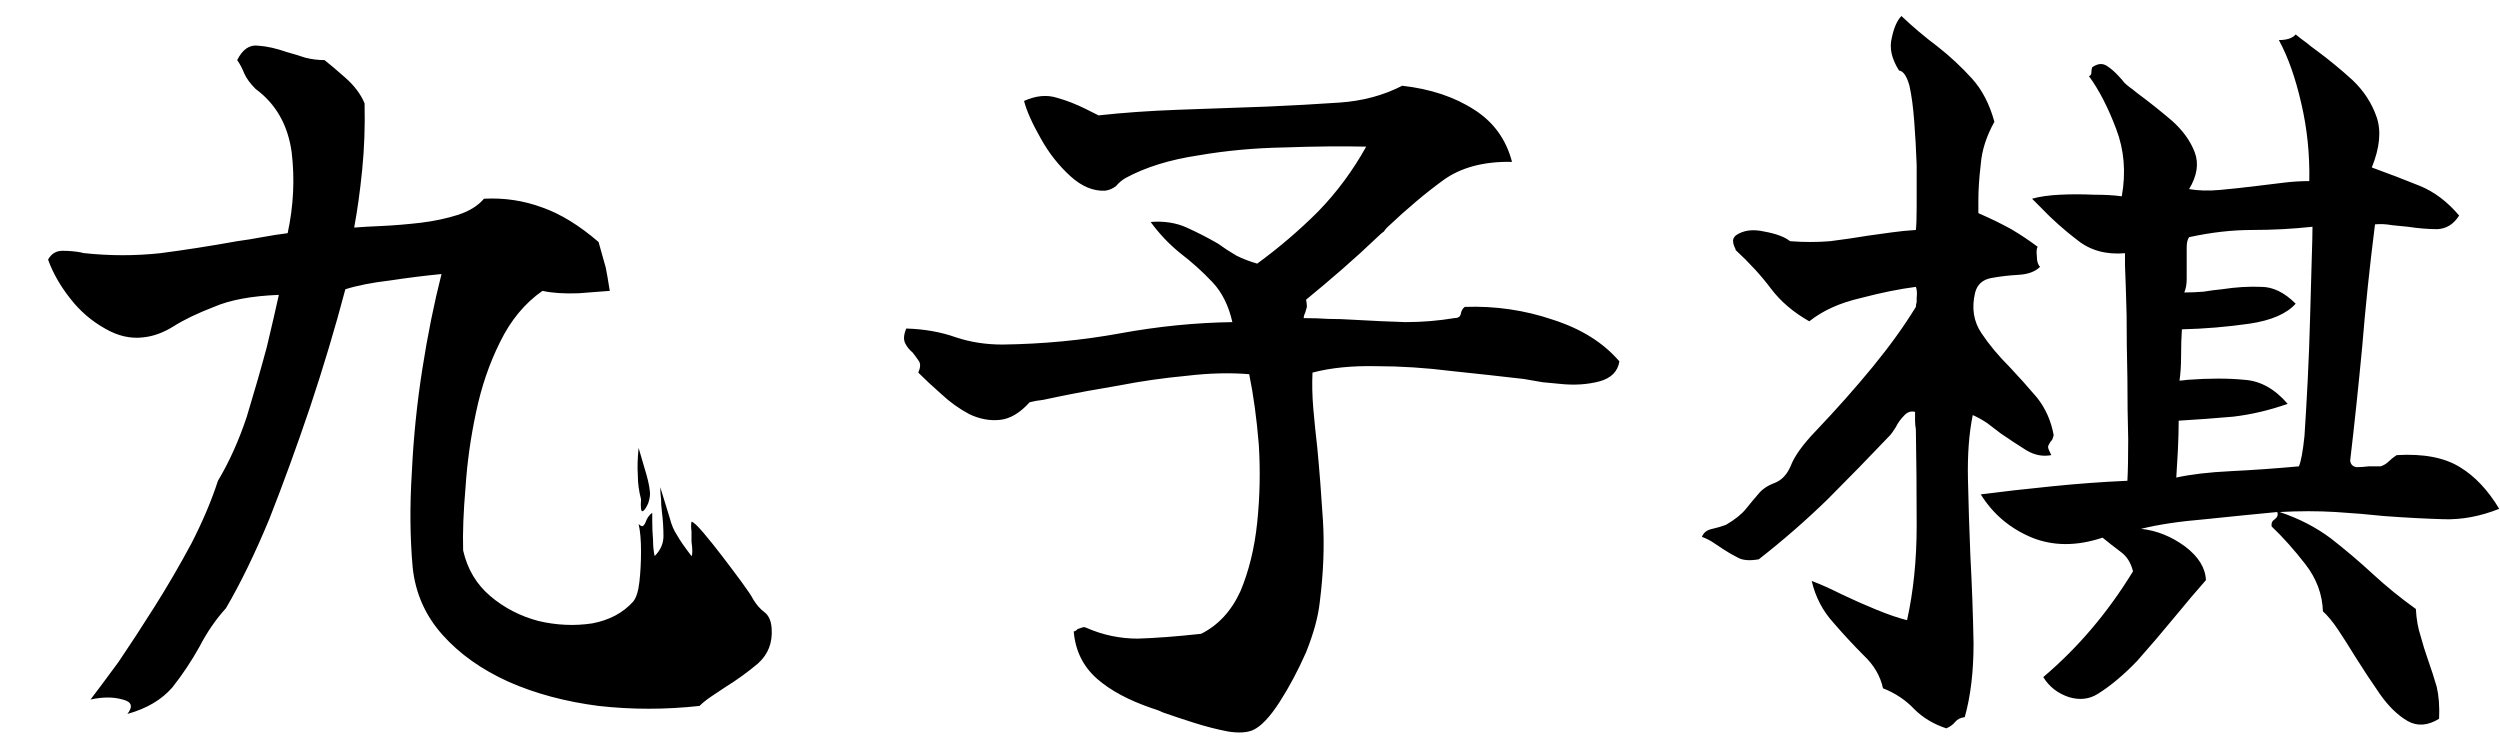
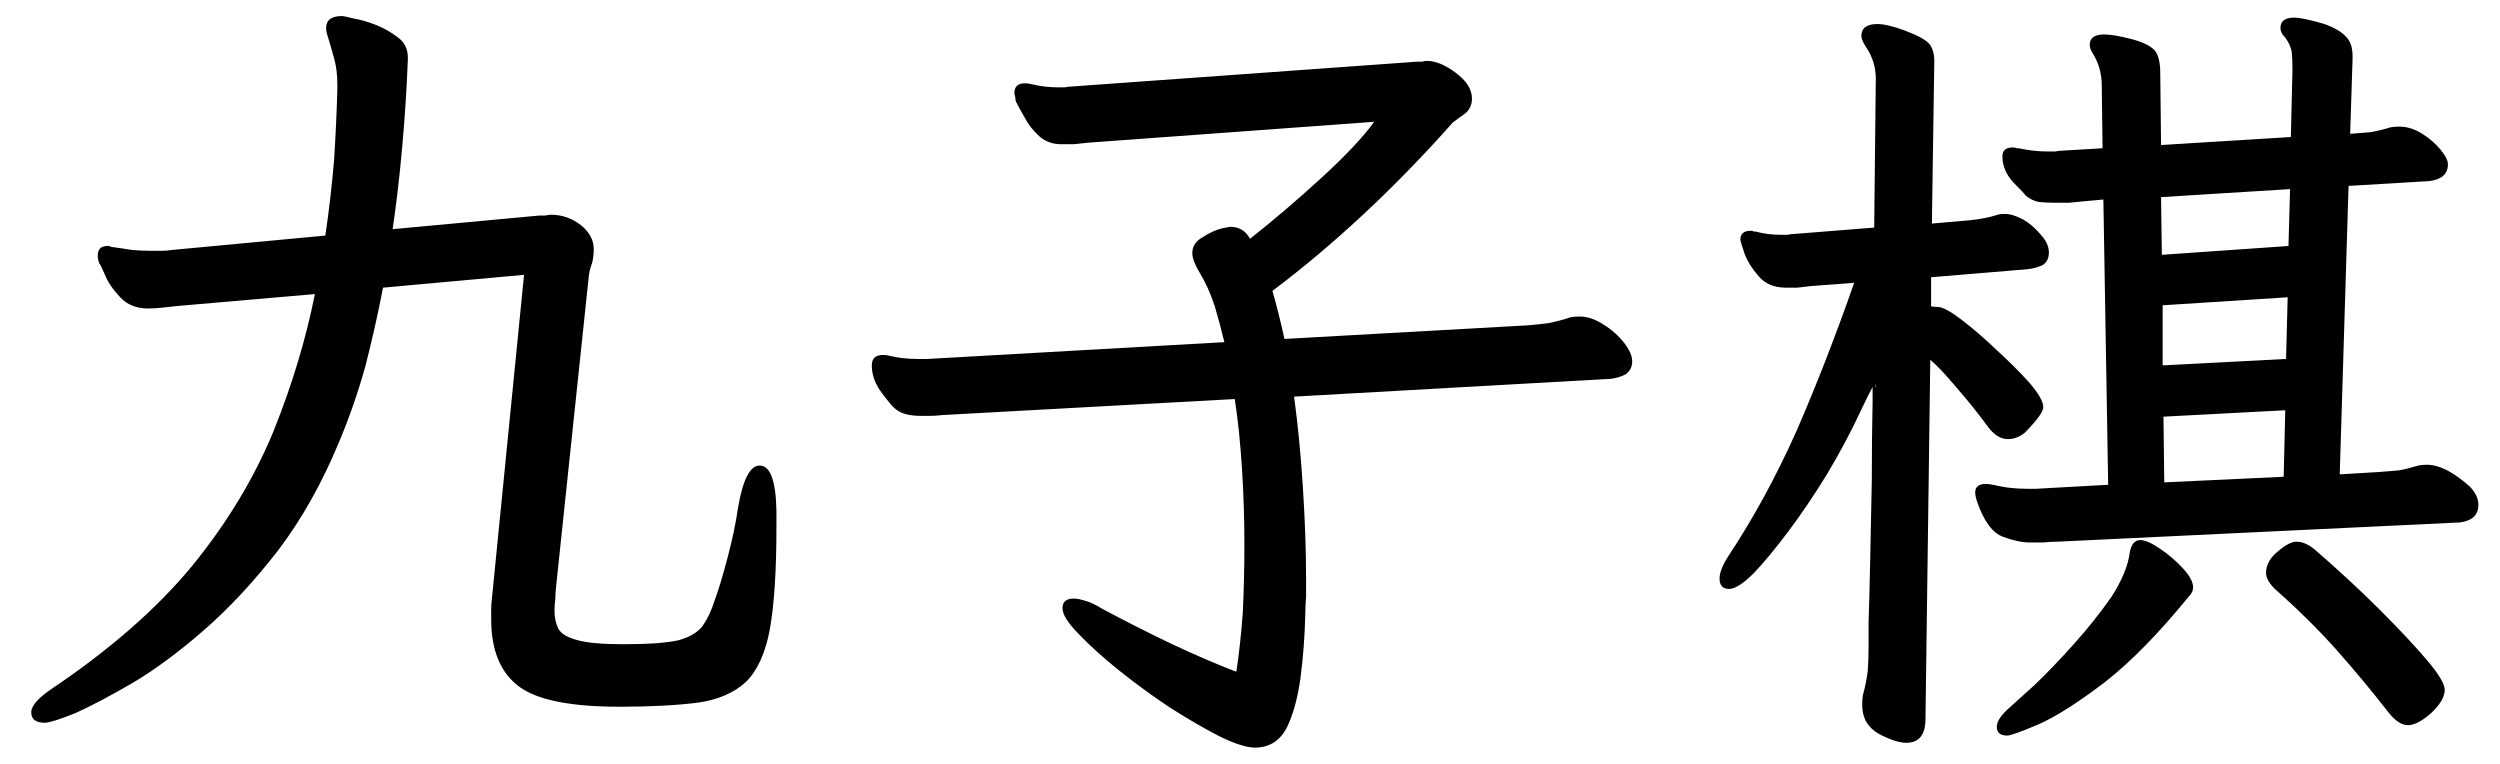
- <svg xmlns="http://www.w3.org/2000/svg" viewBox="0 -848 3120 936">
-   <path d="M963 -64Q965 -37 946 -20Q927 -4 906 9Q897 15 888 21Q879 27 873 33Q809 40 747 33Q685 25 635 3Q584 -20 552 -56Q520 -92 515 -140Q510 -196 514 -259Q517 -323 527 -387Q537 -451 551 -506Q520 -503 487 -498Q453 -494 431 -487Q412 -415 387 -340Q362 -266 336 -200Q309 -135 282 -89Q263 -68 249 -41Q234 -14 215 10Q195 33 159 43Q170 29 153 25Q136 20 113 25Q126 8 148 -22Q169 -53 193 -91Q217 -129 239 -170Q260 -211 272 -248Q293 -283 308 -328Q322 -374 333 -415Q343 -457 348 -480Q297 -478 267 -465Q236 -453 217 -441Q198 -429 179 -427Q155 -424 131 -438Q106 -452 88 -475Q69 -499 60 -524Q66 -535 78 -535Q90 -535 101 -533Q104 -532 106 -532Q153 -527 200 -532Q246 -538 296 -547Q311 -549 327 -552Q343 -555 359 -557Q370 -608 364 -658Q357 -709 319 -737Q309 -747 305 -756Q301 -766 296 -773Q306 -793 322 -791Q338 -790 358 -783Q369 -780 381 -776Q393 -773 405 -773Q414 -766 431 -751Q448 -736 455 -719Q456 -676 452 -636Q448 -596 442 -564Q454 -565 477 -566Q499 -567 525 -570Q550 -573 572 -580Q593 -587 604 -600Q642 -602 677 -589Q711 -577 747 -546Q753 -525 756 -514Q758 -504 761 -485Q748 -484 722 -482Q695 -481 677 -485Q644 -462 624 -421Q604 -381 594 -333Q584 -286 581 -240Q577 -194 578 -161Q586 -126 612 -104Q638 -82 672 -73Q706 -65 739 -70Q771 -76 790 -97Q796 -104 798 -122Q800 -140 800 -160Q800 -181 797 -194Q801 -190 803 -192Q805 -194 806 -197Q807 -200 809 -203Q811 -206 814 -208Q814 -205 814 -198Q814 -186 815 -174Q815 -163 817 -154Q828 -165 828 -179Q828 -194 826 -210Q825 -218 825 -225Q824 -233 824 -240Q832 -214 836 -201Q839 -189 845 -180Q850 -171 863 -154Q864 -155 864 -160Q864 -165 863 -172Q863 -178 863 -185Q862 -192 863 -197Q867 -196 878 -183Q889 -170 902 -153Q915 -136 926 -121Q937 -106 940 -100Q946 -90 954 -84Q962 -78 963 -64ZM811 -235Q812 -229 809 -220Q805 -211 802 -210Q799 -209 800 -225Q796 -240 796 -255Q795 -270 797 -289Q798 -285 804 -265Q810 -246 811 -235ZM2021 -397Q2018 -378 1996 -372Q1973 -366 1946 -369Q1936 -370 1925 -371Q1914 -373 1902 -375Q1859 -380 1811 -385Q1763 -391 1718 -391Q1672 -392 1638 -383Q1637 -362 1639 -338Q1641 -315 1644 -289Q1648 -247 1651 -199Q1654 -151 1647 -96Q1644 -69 1630 -34Q1615 0 1597 28Q1579 56 1564 63Q1553 68 1533 65Q1512 61 1490 54Q1468 47 1451 41Q1447 39 1444 38Q1441 37 1438 36Q1394 21 1369 -1Q1343 -24 1340 -60Q1342 -60 1345 -63Q1348 -64 1351 -65Q1353 -66 1357 -64Q1387 -51 1420 -51Q1453 -52 1499 -57Q1531 -73 1548 -110Q1564 -148 1569 -196Q1574 -244 1571 -293Q1567 -342 1559 -381Q1523 -384 1481 -379Q1438 -375 1397 -367Q1355 -360 1321 -353Q1311 -351 1302 -349Q1293 -348 1285 -346Q1267 -326 1248 -324Q1229 -322 1210 -331Q1191 -341 1175 -356Q1158 -371 1146 -383Q1150 -392 1147 -397Q1143 -403 1139 -408Q1133 -413 1130 -419Q1126 -426 1131 -438Q1165 -437 1193 -427Q1220 -418 1251 -418Q1327 -419 1398 -432Q1469 -445 1538 -446Q1531 -477 1513 -496Q1494 -516 1473 -532Q1452 -549 1436 -571Q1461 -573 1481 -564Q1501 -555 1520 -544Q1531 -536 1543 -529Q1555 -523 1569 -519Q1610 -549 1645 -584Q1680 -620 1705 -665Q1659 -666 1603 -664Q1547 -663 1495 -654Q1442 -646 1405 -626Q1398 -622 1393 -616Q1387 -611 1379 -610Q1357 -609 1336 -628Q1314 -648 1299 -675Q1283 -703 1278 -722Q1300 -732 1319 -726Q1337 -721 1355 -712Q1359 -710 1363 -708Q1367 -706 1371 -704Q1416 -709 1470 -711Q1524 -713 1582 -715Q1628 -717 1672 -720Q1715 -723 1750 -741Q1803 -735 1840 -711Q1876 -688 1887 -646Q1834 -647 1801 -623Q1768 -599 1731 -564Q1729 -562 1727 -559Q1724 -557 1721 -554Q1698 -532 1675 -512Q1652 -492 1630 -474Q1631 -469 1631 -465Q1630 -461 1629 -458Q1627 -454 1627 -451Q1643 -451 1658 -450Q1673 -450 1688 -449Q1722 -447 1754 -446Q1785 -446 1815 -451Q1822 -451 1823 -456Q1824 -462 1828 -465Q1885 -467 1938 -449Q1991 -432 2021 -397ZM3119 -213Q3084 -199 3050 -200Q3015 -201 2975 -204Q2947 -207 2915 -209Q2882 -211 2845 -209Q2881 -197 2909 -176Q2936 -155 2962 -131Q2987 -108 3015 -88Q3016 -69 3021 -54Q3025 -39 3030 -25Q3036 -8 3041 9Q3045 26 3044 49Q3023 62 3005 52Q2986 41 2970 18Q2954 -5 2939 -29Q2928 -47 2918 -62Q2908 -77 2899 -85Q2898 -117 2877 -144Q2856 -171 2835 -191Q2834 -197 2839 -200Q2844 -204 2842 -209Q2800 -205 2752 -200Q2704 -196 2672 -188Q2701 -185 2727 -166Q2752 -147 2753 -124Q2737 -106 2714 -78Q2691 -50 2667 -23Q2642 3 2618 18Q2602 28 2582 22Q2561 15 2550 -3Q2615 -58 2662 -135Q2658 -151 2647 -159Q2635 -168 2624 -177Q2576 -161 2536 -177Q2495 -194 2472 -231Q2510 -236 2560 -241Q2609 -246 2655 -248Q2656 -266 2656 -300Q2655 -335 2655 -376Q2654 -418 2654 -455Q2653 -493 2652 -517Q2652 -528 2652 -532Q2617 -529 2593 -548Q2568 -567 2547 -589Q2544 -592 2542 -594Q2539 -597 2536 -600Q2550 -604 2571 -605Q2591 -606 2613 -605Q2634 -605 2648 -603Q2656 -648 2641 -687Q2626 -727 2607 -753Q2610 -754 2610 -757Q2610 -761 2611 -764Q2621 -771 2629 -766Q2637 -761 2645 -752Q2648 -749 2651 -745Q2654 -742 2658 -739Q2661 -737 2667 -732Q2690 -715 2711 -697Q2731 -679 2739 -658Q2747 -637 2732 -612Q2749 -609 2771 -611Q2793 -613 2817 -616Q2833 -618 2850 -620Q2866 -622 2882 -622Q2883 -672 2872 -719Q2861 -767 2844 -798Q2859 -798 2865 -805Q2871 -800 2878 -795Q2884 -790 2891 -785Q2914 -768 2936 -748Q2957 -728 2966 -702Q2975 -676 2960 -639Q2993 -627 3020 -616Q3047 -605 3069 -579Q3059 -563 3042 -562Q3025 -562 3005 -565Q2995 -566 2985 -567Q2974 -569 2964 -568Q2954 -489 2948 -415Q2941 -341 2933 -273Q2934 -266 2941 -265Q2948 -265 2956 -266Q2960 -266 2964 -266Q2968 -266 2971 -266Q2977 -268 2981 -272Q2985 -276 2991 -280Q3041 -283 3070 -265Q3098 -248 3119 -213ZM2563 -305Q2562 -301 2561 -299Q2559 -297 2558 -295Q2556 -292 2556 -290Q2556 -288 2560 -280Q2544 -277 2529 -286Q2513 -296 2497 -307Q2488 -314 2480 -320Q2471 -326 2462 -330Q2455 -296 2456 -250Q2457 -204 2459 -155Q2462 -99 2463 -45Q2463 8 2452 47Q2444 48 2440 53Q2436 58 2429 61Q2405 53 2389 37Q2373 20 2350 11Q2345 -12 2326 -30Q2307 -49 2288 -71Q2268 -93 2261 -123Q2277 -117 2299 -106Q2320 -96 2342 -87Q2364 -78 2380 -74Q2392 -128 2392 -192Q2392 -257 2391 -312Q2390 -318 2390 -323Q2390 -329 2390 -334Q2382 -336 2376 -329Q2370 -323 2366 -315Q2361 -307 2359 -305Q2320 -264 2281 -225Q2241 -186 2195 -150Q2178 -147 2169 -152Q2159 -157 2150 -163Q2144 -167 2138 -171Q2132 -175 2124 -178Q2127 -186 2137 -188Q2146 -190 2154 -193Q2171 -203 2179 -213Q2187 -223 2194 -231Q2201 -240 2214 -245Q2228 -250 2235 -267Q2242 -285 2266 -310Q2305 -351 2337 -390Q2369 -429 2391 -465Q2391 -468 2392 -471Q2392 -474 2392 -476Q2393 -485 2391 -490Q2360 -486 2322 -476Q2283 -467 2258 -447Q2228 -464 2210 -488Q2192 -512 2166 -536Q2166 -536 2166 -537Q2163 -543 2163 -546Q2162 -550 2166 -554Q2180 -564 2202 -559Q2224 -555 2234 -547Q2260 -545 2284 -547Q2308 -550 2332 -554Q2346 -556 2361 -558Q2375 -560 2391 -561Q2392 -569 2392 -591Q2392 -614 2392 -642Q2391 -670 2389 -696Q2387 -723 2383 -741Q2378 -759 2370 -760Q2356 -782 2361 -801Q2365 -820 2373 -828Q2394 -808 2418 -790Q2441 -772 2461 -750Q2480 -729 2489 -696Q2474 -669 2472 -643Q2469 -618 2469 -598Q2469 -593 2469 -589Q2469 -586 2469 -582Q2492 -572 2510 -562Q2527 -552 2543 -540Q2541 -537 2542 -528Q2542 -519 2546 -515Q2537 -506 2519 -505Q2501 -504 2485 -501Q2469 -498 2465 -483Q2458 -454 2473 -432Q2487 -411 2508 -390Q2525 -372 2542 -352Q2558 -332 2563 -305ZM2886 -565Q2849 -561 2811 -561Q2773 -561 2732 -552Q2729 -548 2729 -539Q2729 -531 2729 -521Q2729 -511 2729 -500Q2729 -490 2726 -483Q2738 -483 2750 -484Q2762 -486 2773 -487Q2799 -491 2822 -490Q2844 -490 2865 -469Q2848 -450 2807 -444Q2765 -438 2723 -437Q2722 -422 2722 -404Q2722 -386 2720 -373Q2723 -373 2730 -374Q2771 -377 2801 -374Q2831 -372 2855 -344Q2821 -332 2787 -328Q2753 -325 2719 -323Q2719 -307 2718 -286Q2717 -266 2716 -252Q2743 -258 2784 -260Q2825 -262 2869 -266Q2873 -275 2876 -304Q2878 -334 2880 -373Q2882 -413 2883 -452Q2884 -492 2885 -523Q2886 -554 2886 -565Z" />
+ <svg xmlns="http://www.w3.org/2000/svg" viewBox="0 -825 3120 953">
+   <path d="M969 -167L969 -187Q968 -244 948 -244Q930 -244 921 -191Q917 -163 908 -129Q899 -95 892 -76Q886 -57 877 -44Q868 -32 847 -26Q825 -21 778 -21Q739 -21 721 -26Q702 -31 697 -40Q692 -50 692 -63Q692 -70 693 -77Q693 -84 694 -93L735 -482Q736 -489 739 -497Q741 -505 741 -514Q741 -531 725 -544Q708 -557 688 -557Q684 -557 681 -556Q677 -556 673 -556L490 -539Q497 -586 502 -642Q507 -698 509 -751L509 -753Q509 -769 497 -778Q484 -788 469 -794Q453 -800 441 -802Q429 -805 427 -805Q407 -805 407 -790Q407 -786 408 -783Q413 -767 417 -752Q421 -738 421 -720L421 -714Q420 -674 417 -626Q413 -578 406 -531L214 -513Q208 -512 202 -512Q195 -512 189 -512Q176 -512 165 -513Q153 -515 138 -517L137 -518Q136 -518 134 -518Q122 -518 122 -506Q122 -501 124 -496Q125 -496 131 -482Q136 -469 150 -454Q163 -440 185 -440Q193 -440 202 -441Q210 -442 220 -443L393 -458Q376 -373 341 -286Q305 -199 240 -119Q174 -39 64 35Q39 52 39 64Q39 77 56 77Q64 77 94 65Q123 52 166 27Q208 2 255 -39Q302 -80 347 -138Q391 -196 423 -273Q442 -318 456 -368Q469 -419 478 -466L654 -482L614 -79Q613 -71 613 -64Q613 -58 613 -52Q613 6 648 32Q682 57 773 57Q831 57 870 52Q908 47 931 26Q953 4 961 -41Q969 -87 969 -167ZM2006 -352L2008 -352Q2020 -353 2029 -358Q2037 -364 2037 -374Q2037 -384 2027 -397Q2016 -411 2001 -420Q1986 -430 1971 -430Q1964 -430 1960 -429Q1948 -425 1934 -422Q1920 -420 1907 -419L1603 -402Q1596 -434 1588 -462Q1644 -504 1701 -557Q1758 -610 1813 -672Q1818 -676 1828 -683Q1837 -690 1837 -702Q1837 -719 1817 -734Q1797 -749 1781 -749Q1778 -749 1775 -748Q1772 -748 1768 -748L1337 -717Q1333 -717 1329 -716Q1325 -716 1320 -716Q1312 -716 1304 -717Q1295 -718 1287 -720Q1284 -721 1279 -721Q1266 -721 1266 -709Q1266 -707 1267 -704Q1267 -701 1268 -698Q1272 -690 1279 -678Q1285 -666 1297 -655Q1308 -645 1325 -645Q1332 -645 1340 -645Q1348 -646 1359 -647L1715 -673Q1694 -644 1648 -602Q1602 -560 1560 -527Q1552 -542 1535 -542L1525 -540Q1513 -537 1501 -529Q1488 -522 1488 -509Q1488 -500 1497 -485Q1508 -467 1516 -443Q1523 -419 1528 -398L1157 -377L1146 -377Q1136 -377 1127 -378Q1118 -379 1110 -381Q1107 -382 1102 -382Q1088 -382 1088 -369Q1088 -351 1101 -334Q1113 -318 1116 -316Q1126 -306 1149 -306Q1154 -306 1161 -306Q1168 -306 1176 -307L1541 -327Q1547 -288 1550 -240Q1553 -193 1553 -146Q1553 -101 1551 -60Q1548 -20 1543 13L1542 13Q1508 0 1463 -21Q1417 -43 1376 -65Q1363 -73 1355 -75Q1346 -78 1340 -78Q1326 -78 1326 -66Q1326 -54 1347 -33Q1367 -12 1397 12Q1427 36 1460 58Q1493 79 1522 94Q1551 108 1566 108Q1593 108 1606 83Q1618 58 1623 21Q1628 -17 1629 -58Q1629 -69 1630 -80Q1630 -91 1630 -102Q1630 -155 1626 -217Q1622 -279 1615 -330L2006 -352ZM2980 63Q2993 80 3005 80Q3017 80 3034 65Q3051 49 3051 36Q3051 25 3029 -1Q3006 -28 2970 -64Q2934 -100 2889 -139Q2877 -149 2866 -149Q2857 -149 2843 -137Q2828 -125 2828 -110Q2828 -101 2839 -90Q2882 -52 2915 -15Q2948 22 2980 63ZM2732 -81Q2737 -86 2737 -92Q2737 -102 2724 -116Q2711 -130 2696 -140Q2680 -151 2671 -151Q2661 -151 2658 -136Q2655 -111 2635 -80Q2614 -50 2588 -21Q2562 8 2539 30Q2516 51 2508 58Q2492 72 2492 82Q2492 93 2505 93Q2511 93 2544 79Q2576 65 2626 27Q2675 -11 2732 -81ZM2852 -313L2850 -230L2701 -223L2700 -305L2852 -313ZM2855 -454L2853 -377L2699 -369L2699 -444L2855 -454ZM2858 -589L2856 -518L2698 -507L2697 -579L2858 -589ZM2410 -479L2530 -489Q2540 -490 2549 -494Q2557 -499 2557 -510Q2557 -521 2547 -532Q2537 -544 2525 -551Q2512 -558 2502 -558Q2496 -558 2493 -557Q2478 -552 2457 -550L2411 -546L2414 -749Q2414 -762 2408 -770Q2401 -778 2377 -787Q2355 -795 2343 -795Q2323 -795 2323 -780Q2323 -775 2329 -766Q2341 -748 2341 -727L2339 -541L2239 -533Q2235 -533 2231 -532Q2227 -532 2222 -532Q2206 -532 2191 -536Q2190 -536 2189 -536Q2187 -537 2185 -537Q2172 -537 2172 -526Q2172 -524 2177 -509Q2182 -495 2195 -480Q2207 -466 2229 -466Q2235 -466 2243 -466Q2251 -467 2260 -468L2314 -472Q2279 -372 2242 -287Q2204 -202 2157 -131Q2146 -114 2146 -103Q2146 -90 2158 -90Q2169 -90 2189 -110Q2208 -130 2232 -162Q2256 -194 2280 -233Q2304 -273 2324 -316Q2333 -335 2337 -342Q2337 -332 2337 -323Q2336 -278 2336 -225Q2335 -173 2334 -126Q2333 -79 2332 -49L2332 -19Q2332 -4 2331 12Q2329 28 2325 42Q2324 47 2324 55Q2324 79 2345 91Q2366 102 2379 102Q2403 102 2403 72L2409 -376Q2421 -366 2442 -341Q2463 -317 2482 -291Q2493 -277 2506 -277Q2517 -277 2527 -285Q2536 -294 2543 -303Q2550 -312 2550 -317Q2550 -327 2533 -347Q2515 -367 2492 -388Q2469 -410 2448 -426Q2427 -442 2418 -442Q2408 -442 2410 -444L2410 -479ZM2568 -149L3070 -173Q3093 -176 3093 -195Q3093 -207 3082 -218Q3070 -229 3056 -237Q3041 -245 3029 -245Q3022 -245 3018 -244Q3005 -240 2994 -238Q2983 -237 2970 -236L2920 -233L2931 -593L3032 -599Q3055 -602 3055 -620Q3055 -627 3046 -638Q3036 -650 3023 -658Q3009 -667 2994 -667Q2987 -667 2983 -666Q2970 -662 2958 -660Q2945 -659 2933 -658L2936 -751L2936 -755Q2936 -771 2928 -779Q2920 -788 2901 -795Q2874 -803 2863 -803Q2846 -803 2846 -790Q2846 -784 2852 -778Q2858 -770 2860 -761Q2861 -752 2861 -738L2859 -654L2697 -644L2696 -734Q2696 -752 2690 -761Q2683 -770 2661 -776Q2638 -782 2626 -782Q2608 -782 2608 -769Q2608 -764 2612 -758Q2623 -740 2623 -718L2624 -640L2574 -637Q2570 -637 2565 -636Q2559 -636 2554 -636Q2538 -636 2519 -640Q2518 -640 2517 -640Q2515 -641 2512 -641Q2499 -641 2499 -630Q2499 -612 2513 -597Q2527 -583 2528 -581Q2535 -575 2544 -573Q2553 -572 2563 -572Q2572 -572 2582 -572Q2592 -573 2603 -574L2625 -576L2631 -220L2541 -215L2530 -215Q2520 -215 2510 -216Q2500 -217 2487 -220Q2483 -221 2478 -221Q2465 -221 2465 -210Q2465 -207 2467 -200Q2480 -162 2500 -155Q2519 -148 2533 -148Q2541 -148 2550 -148Q2559 -149 2568 -149ZM2340 -345Q2341 -346 2340 -340L2340 -345Z" />
</svg>
